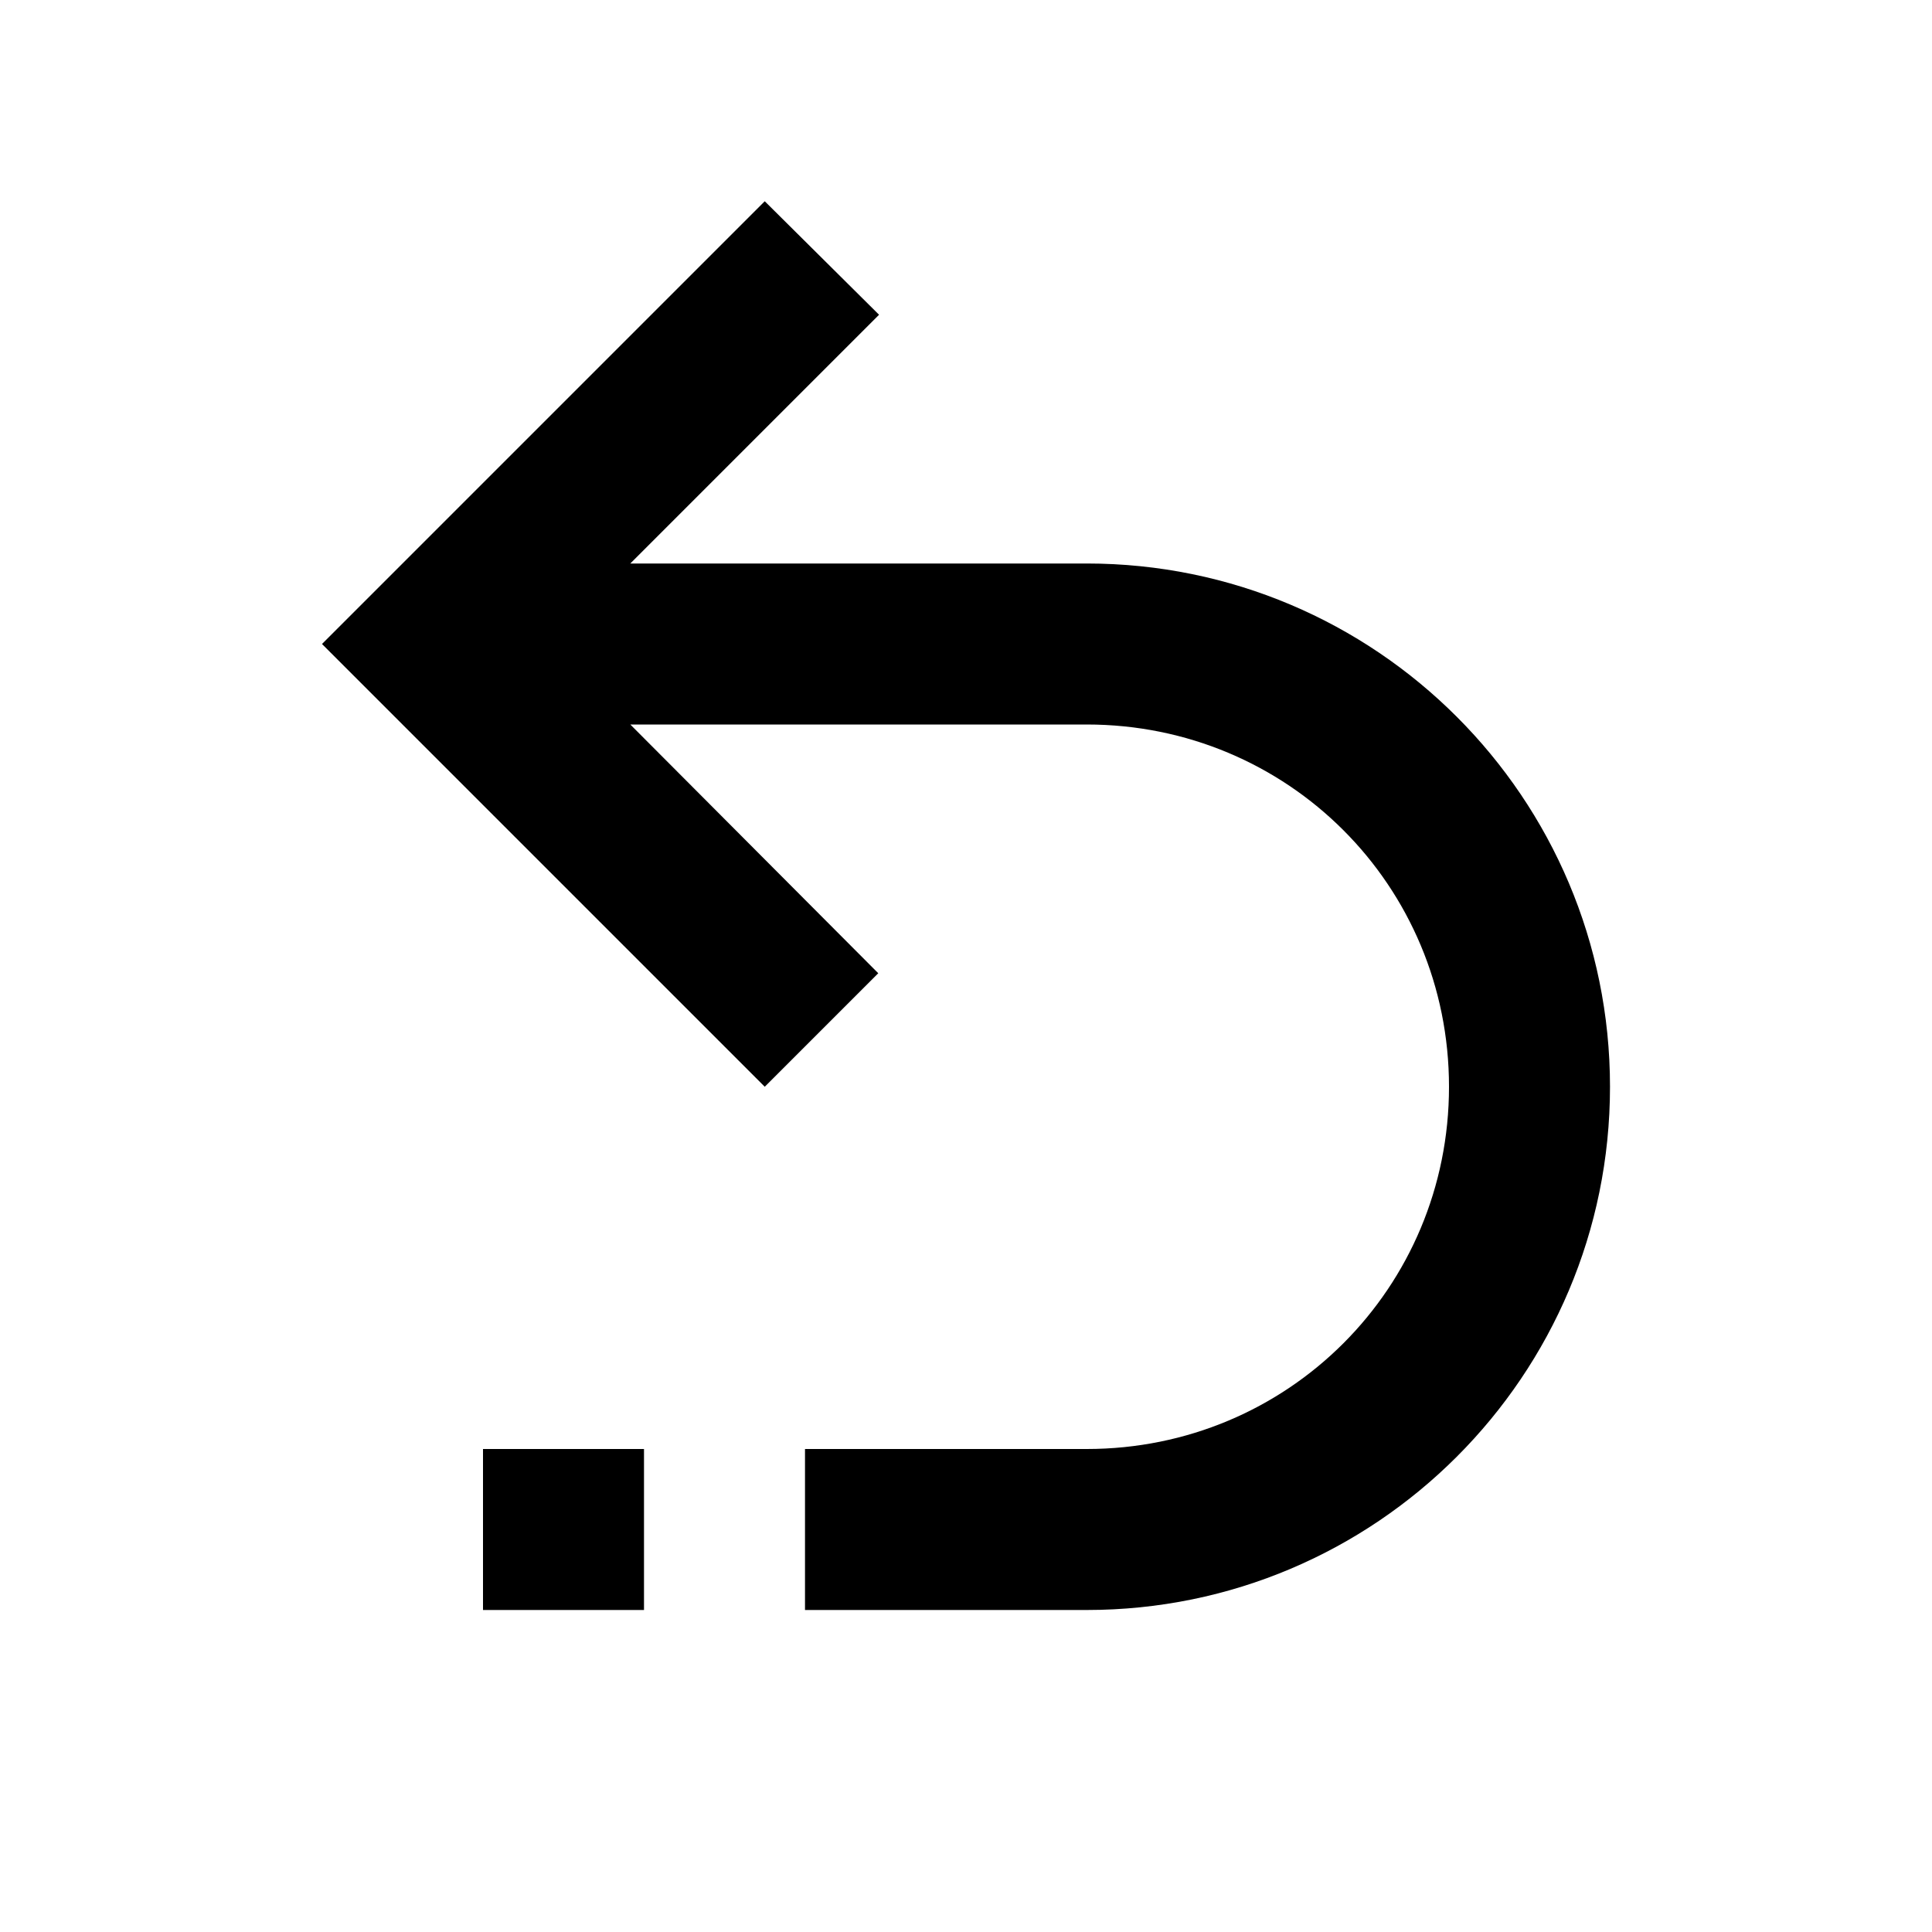
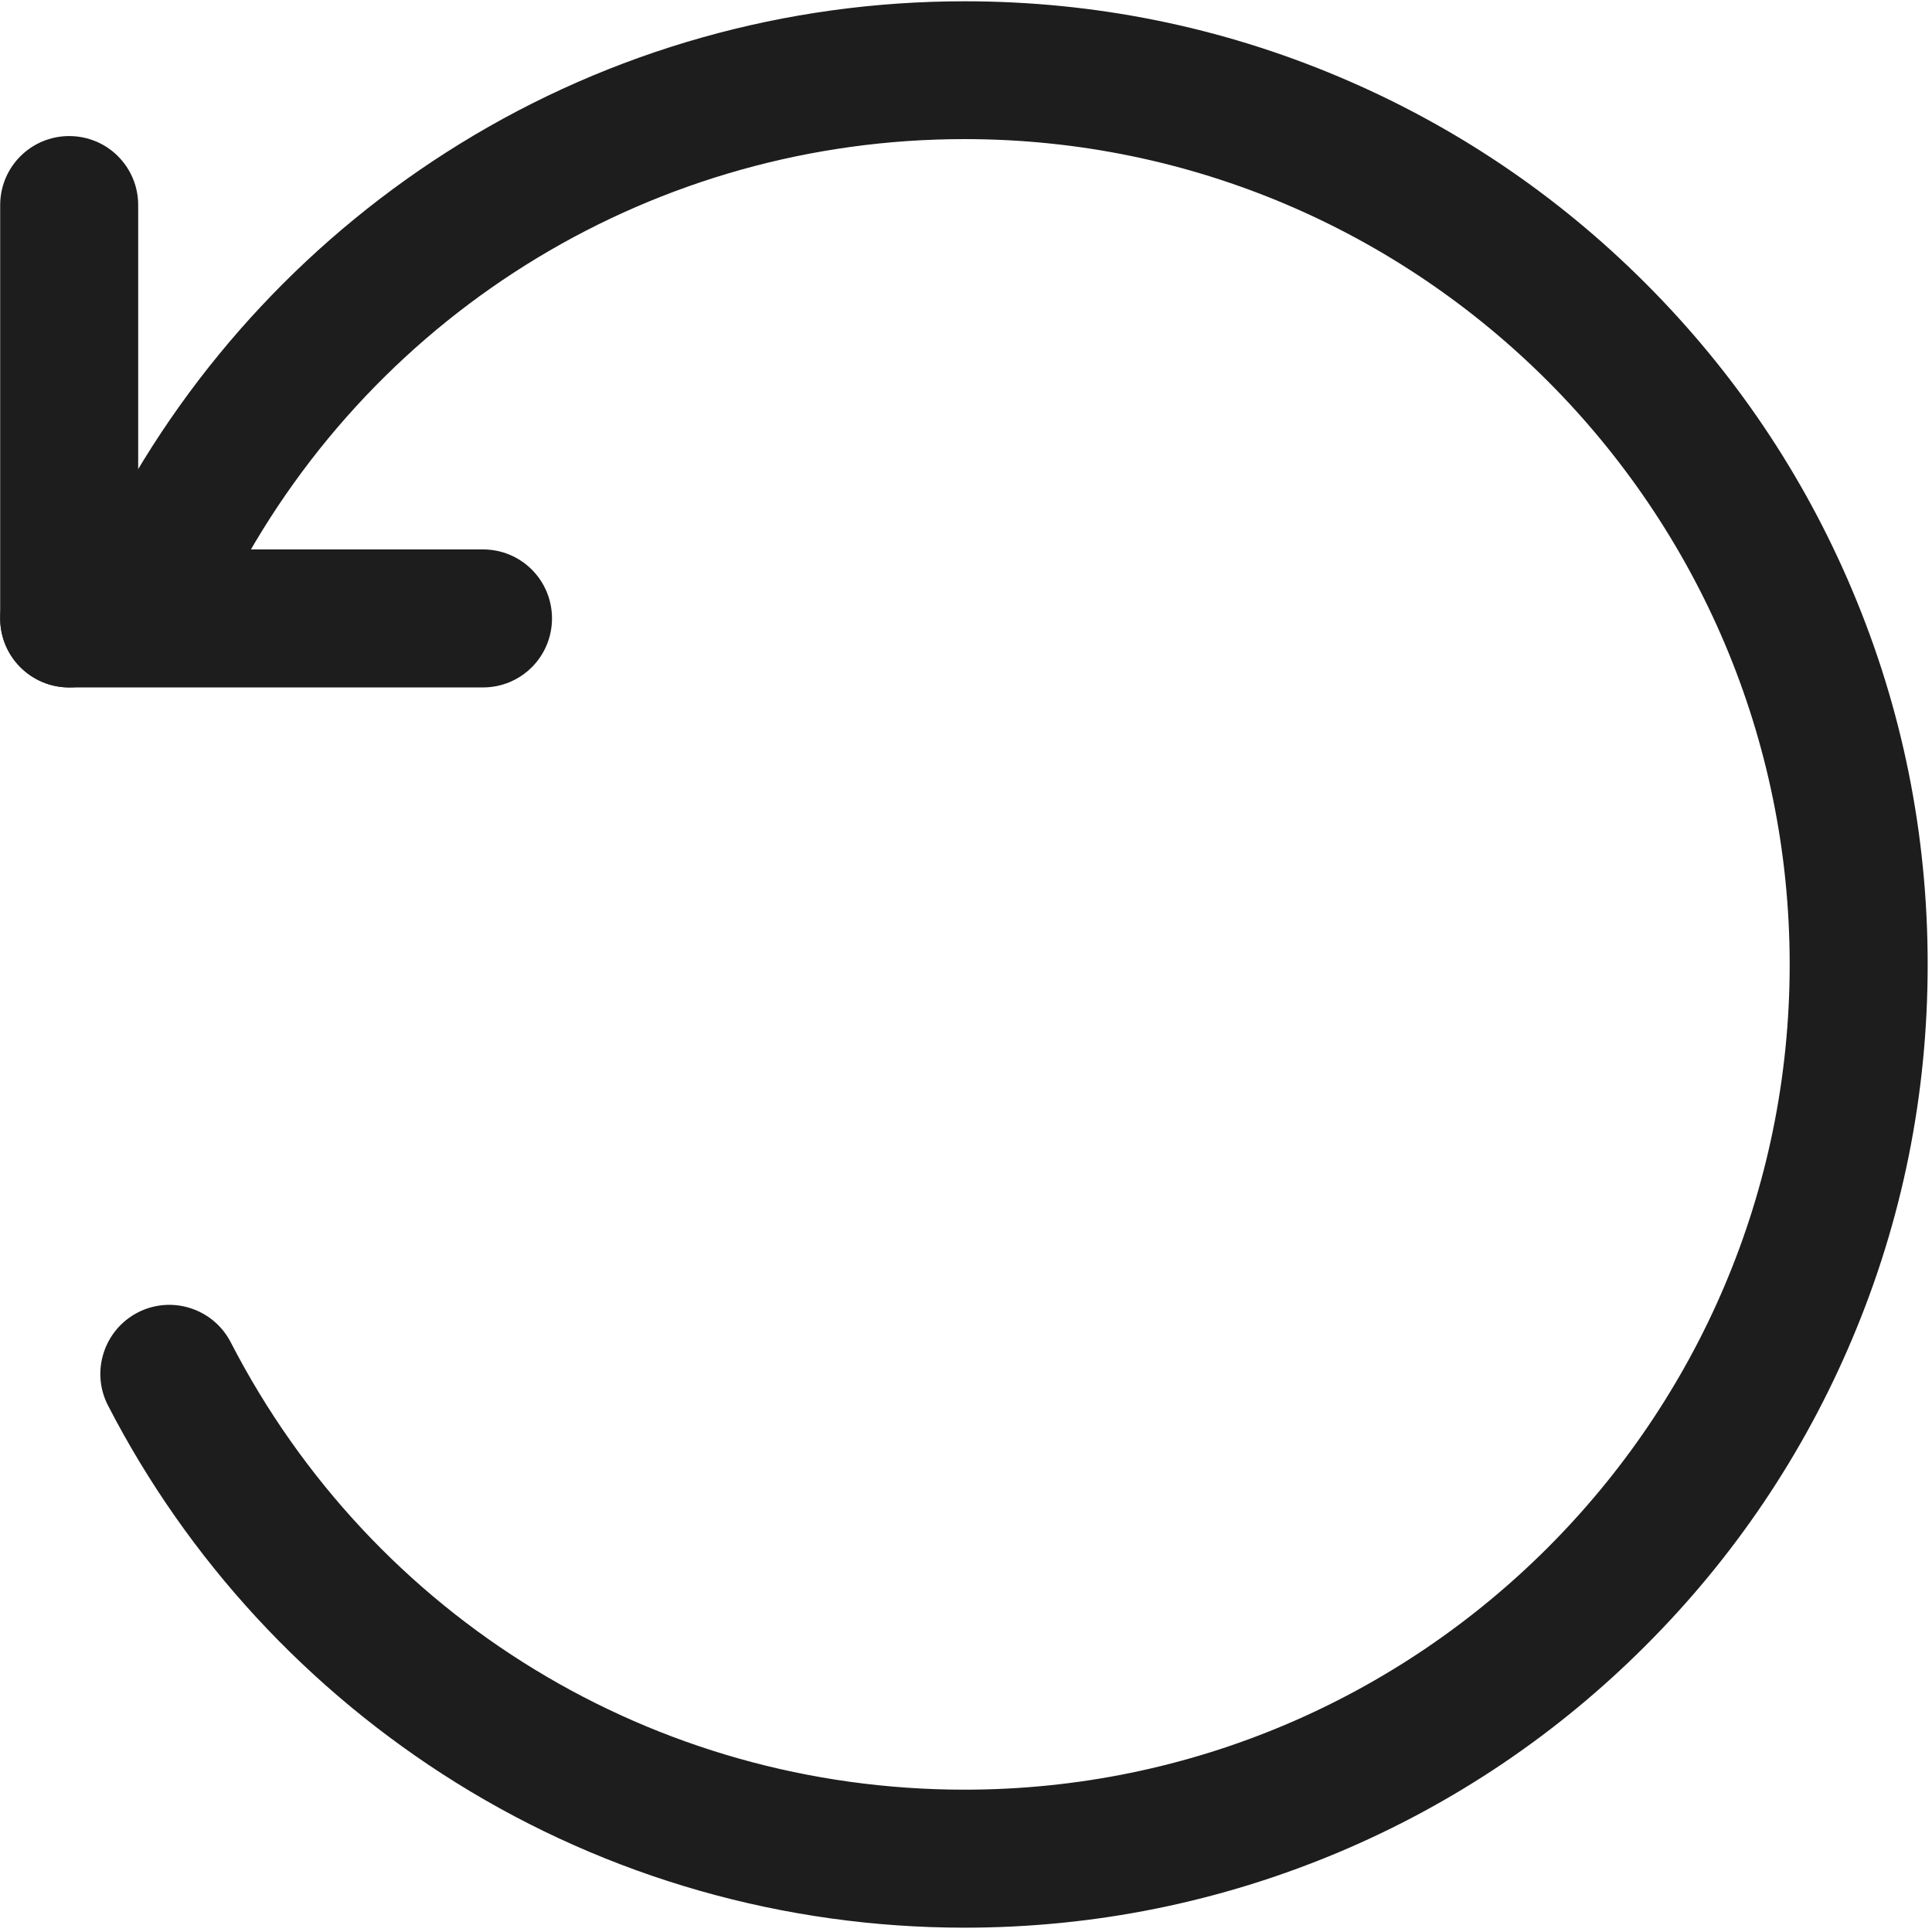
- <svg viewBox="0 0 24 24">
-   <path d="M13.5,7C17.09,7 20,9.91 20,13.5C20,17.09 17.09,20 13.5,20H10V18H13.5C16,18 18,16 18,13.5C18,11 16,9 13.5,9H7.83L10.91,12.09L9.5,13.5L4,8L9.5,2.5L10.92,3.91L7.83,7H13.5M6,18H8V20H6V18Z" />
+ <svg xmlns="http://www.w3.org/2000/svg" width="21px" height="21px" viewBox="0 0 21 21" version="1.1">
+   <g id="控件" stroke="none" stroke-width="1" fill="none" fill-rule="evenodd" opacity="0.883">
+     <g id="操作栏" transform="translate(-500, -14)" fill="#000000" fill-rule="nonzero">
+       <g id="撤销">
+         <g transform="translate(500, 14)">
+           <path d="M10.484,20.953 C8.524,20.953 6.614,20.409 4.959,19.378 C3.352,18.377 2.041,16.959 1.174,15.277 C0.984,14.909 1.13,14.456 1.498,14.266 C1.866,14.077 2.318,14.222 2.508,14.59 C4.055,17.59 7.111,19.453 10.484,19.453 C15.429,19.453 19.453,15.429 19.453,10.484 C19.453,5.538 15.431,1.512 10.484,1.512 C7.146,1.512 4.102,3.347 2.543,6.305 C2.351,6.67 1.896,6.811 1.53,6.619 C1.165,6.427 1.024,5.972 1.216,5.606 C2.091,3.947 3.401,2.548 4.999,1.563 C6.645,0.548 8.541,0.014 10.484,0.014 C11.897,0.014 13.268,0.291 14.559,0.837 C15.806,1.364 16.927,2.119 17.887,3.08 C18.848,4.041 19.603,5.161 20.13,6.408 C20.677,7.699 20.953,9.07 20.953,10.484 C20.953,11.897 20.677,13.268 20.13,14.559 C19.603,15.806 18.848,16.927 17.887,17.887 C16.927,18.848 15.806,19.603 14.559,20.13 C13.268,20.674 11.897,20.953 10.484,20.953 Z" id="路径" />
+           <path d="M0.002,6.722 L0.002,2.229 C0.002,1.814 0.338,1.479 0.752,1.479 C1.167,1.479 1.502,1.814 1.502,2.229 L1.502,6.722 C1.502,7.137 1.167,7.472 0.752,7.472 C0.338,7.472 0.002,7.137 0.002,6.722 Z" id="路径" />
+           <path d="M5.25,7.472 L0.752,7.472 C0.338,7.472 0.002,7.137 0.002,6.722 C0.002,6.307 0.338,5.972 0.752,5.972 L5.25,5.972 C5.665,5.972 6,6.307 6,6.722 C6,7.137 5.665,7.472 5.25,7.472 Z" id="路径" />
+         </g>
+       </g>
+     </g>
+   </g>
</svg>
